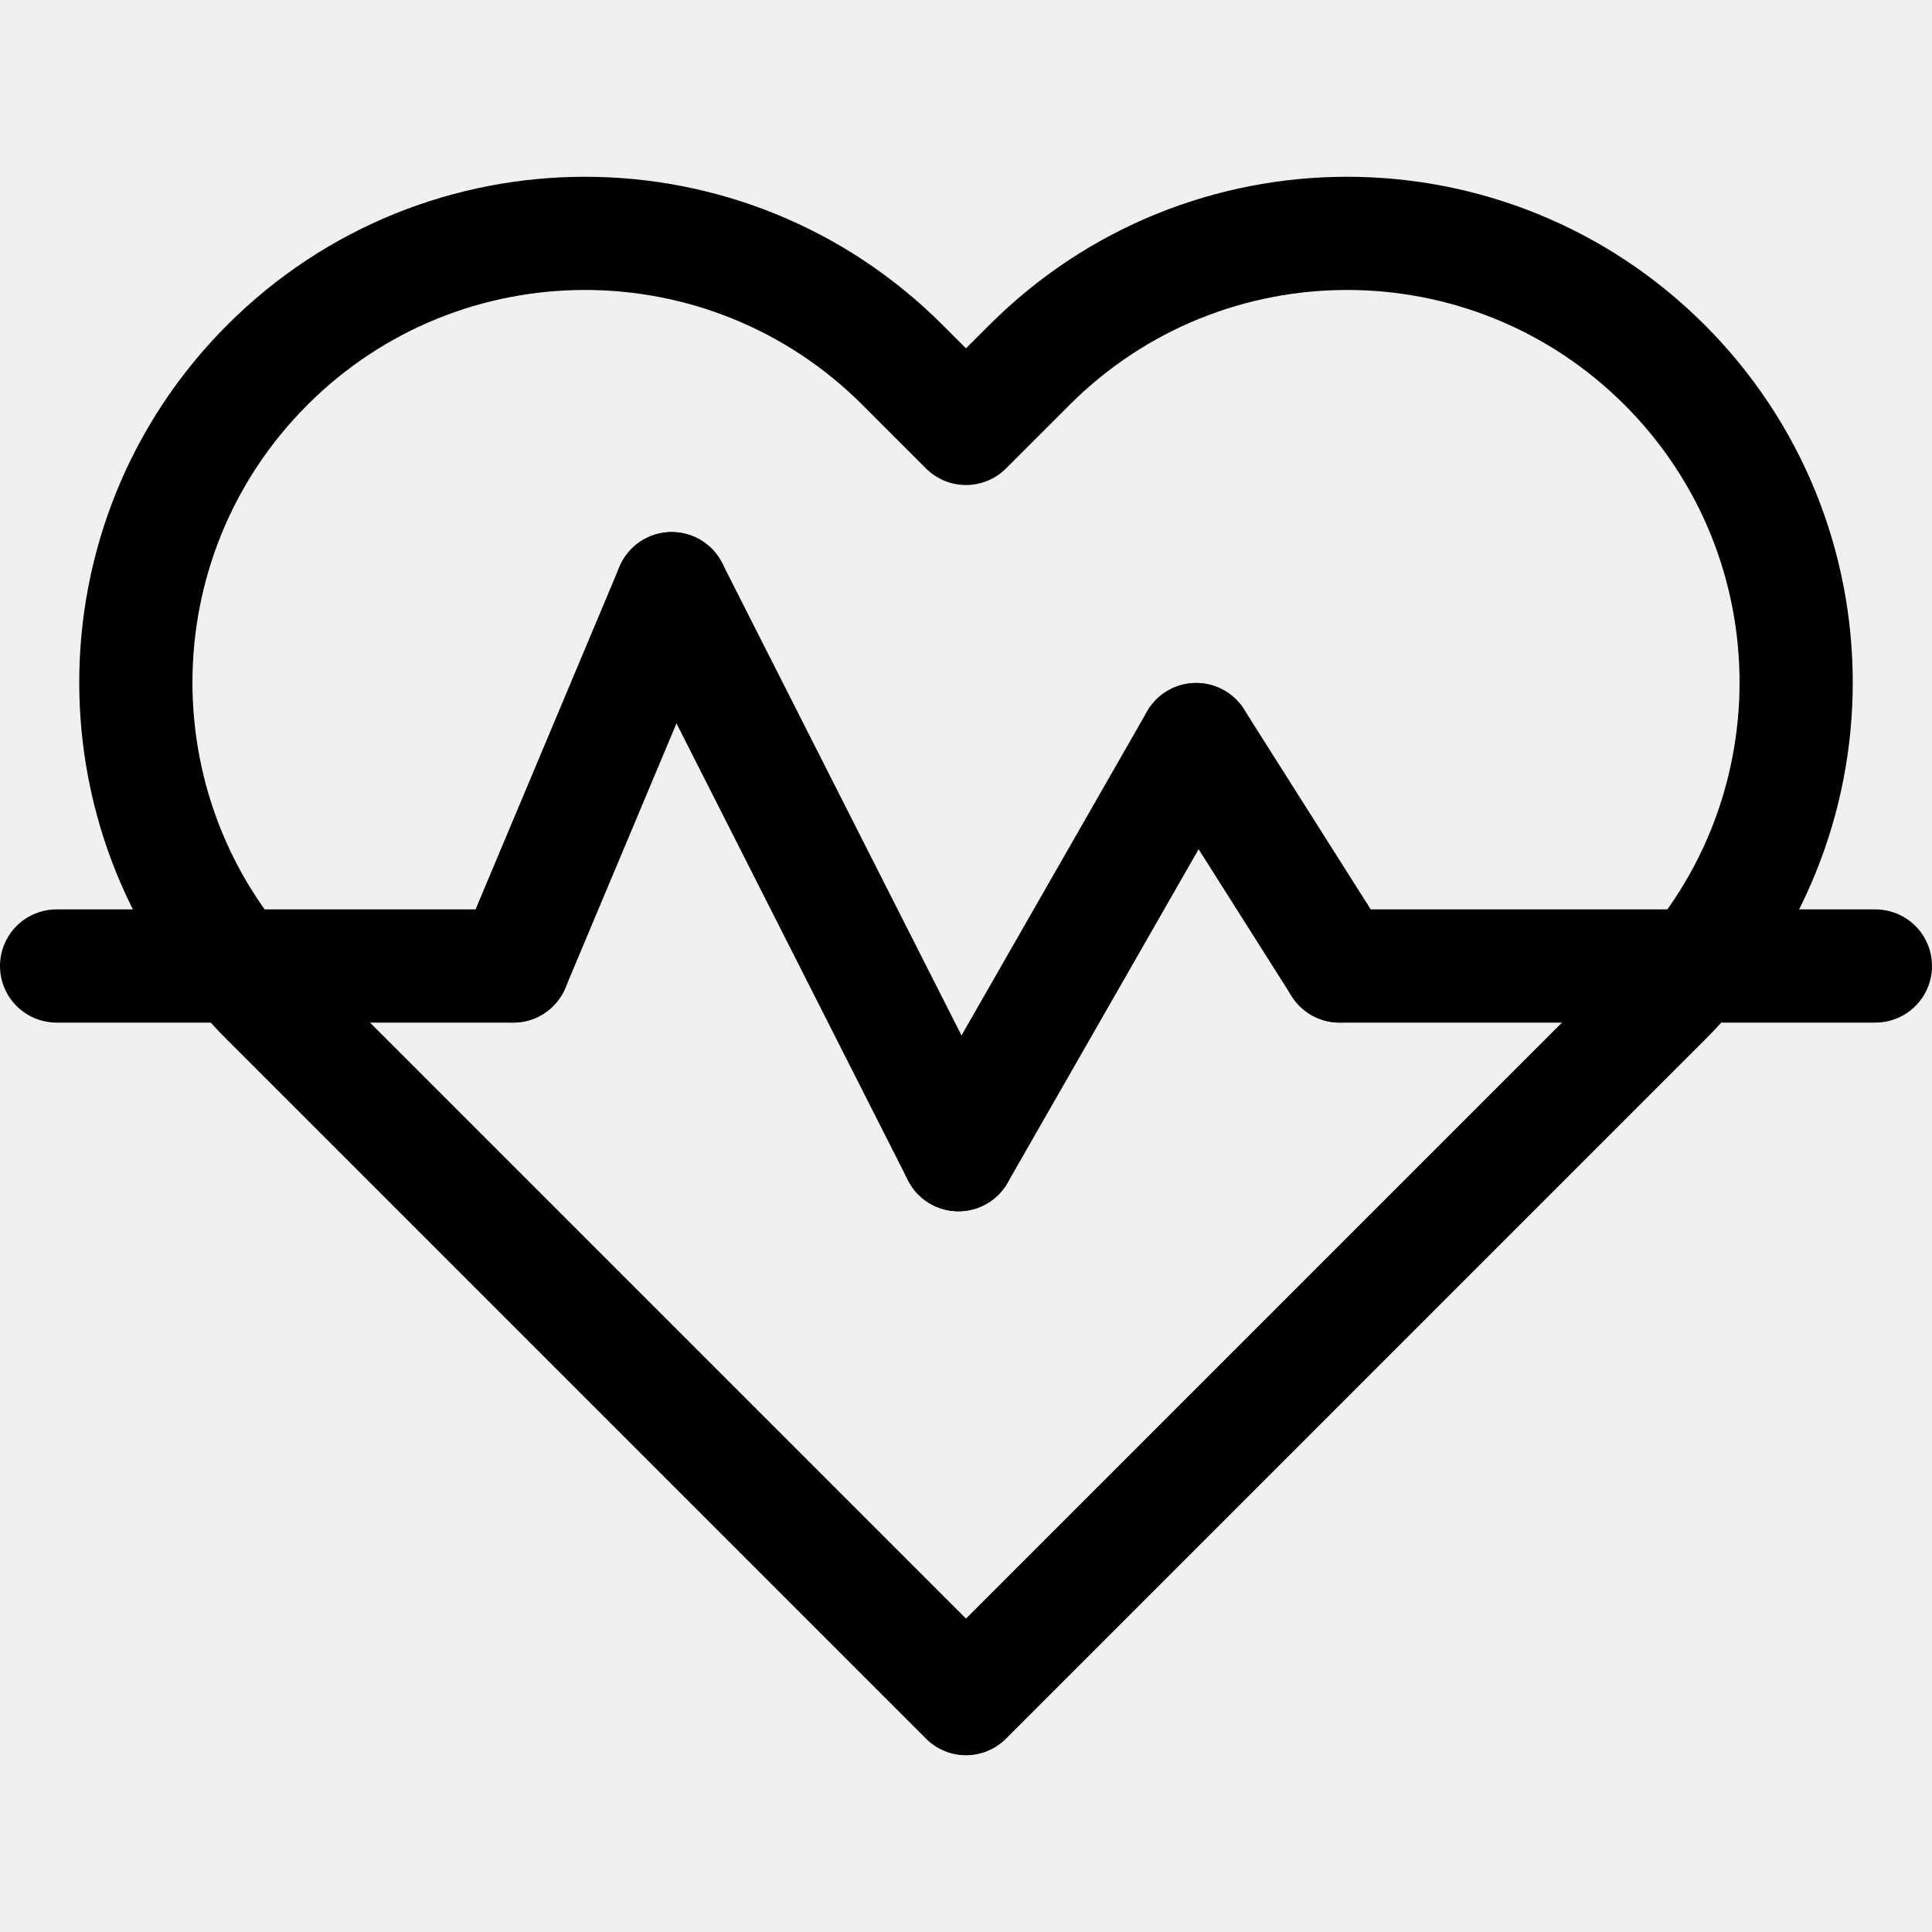
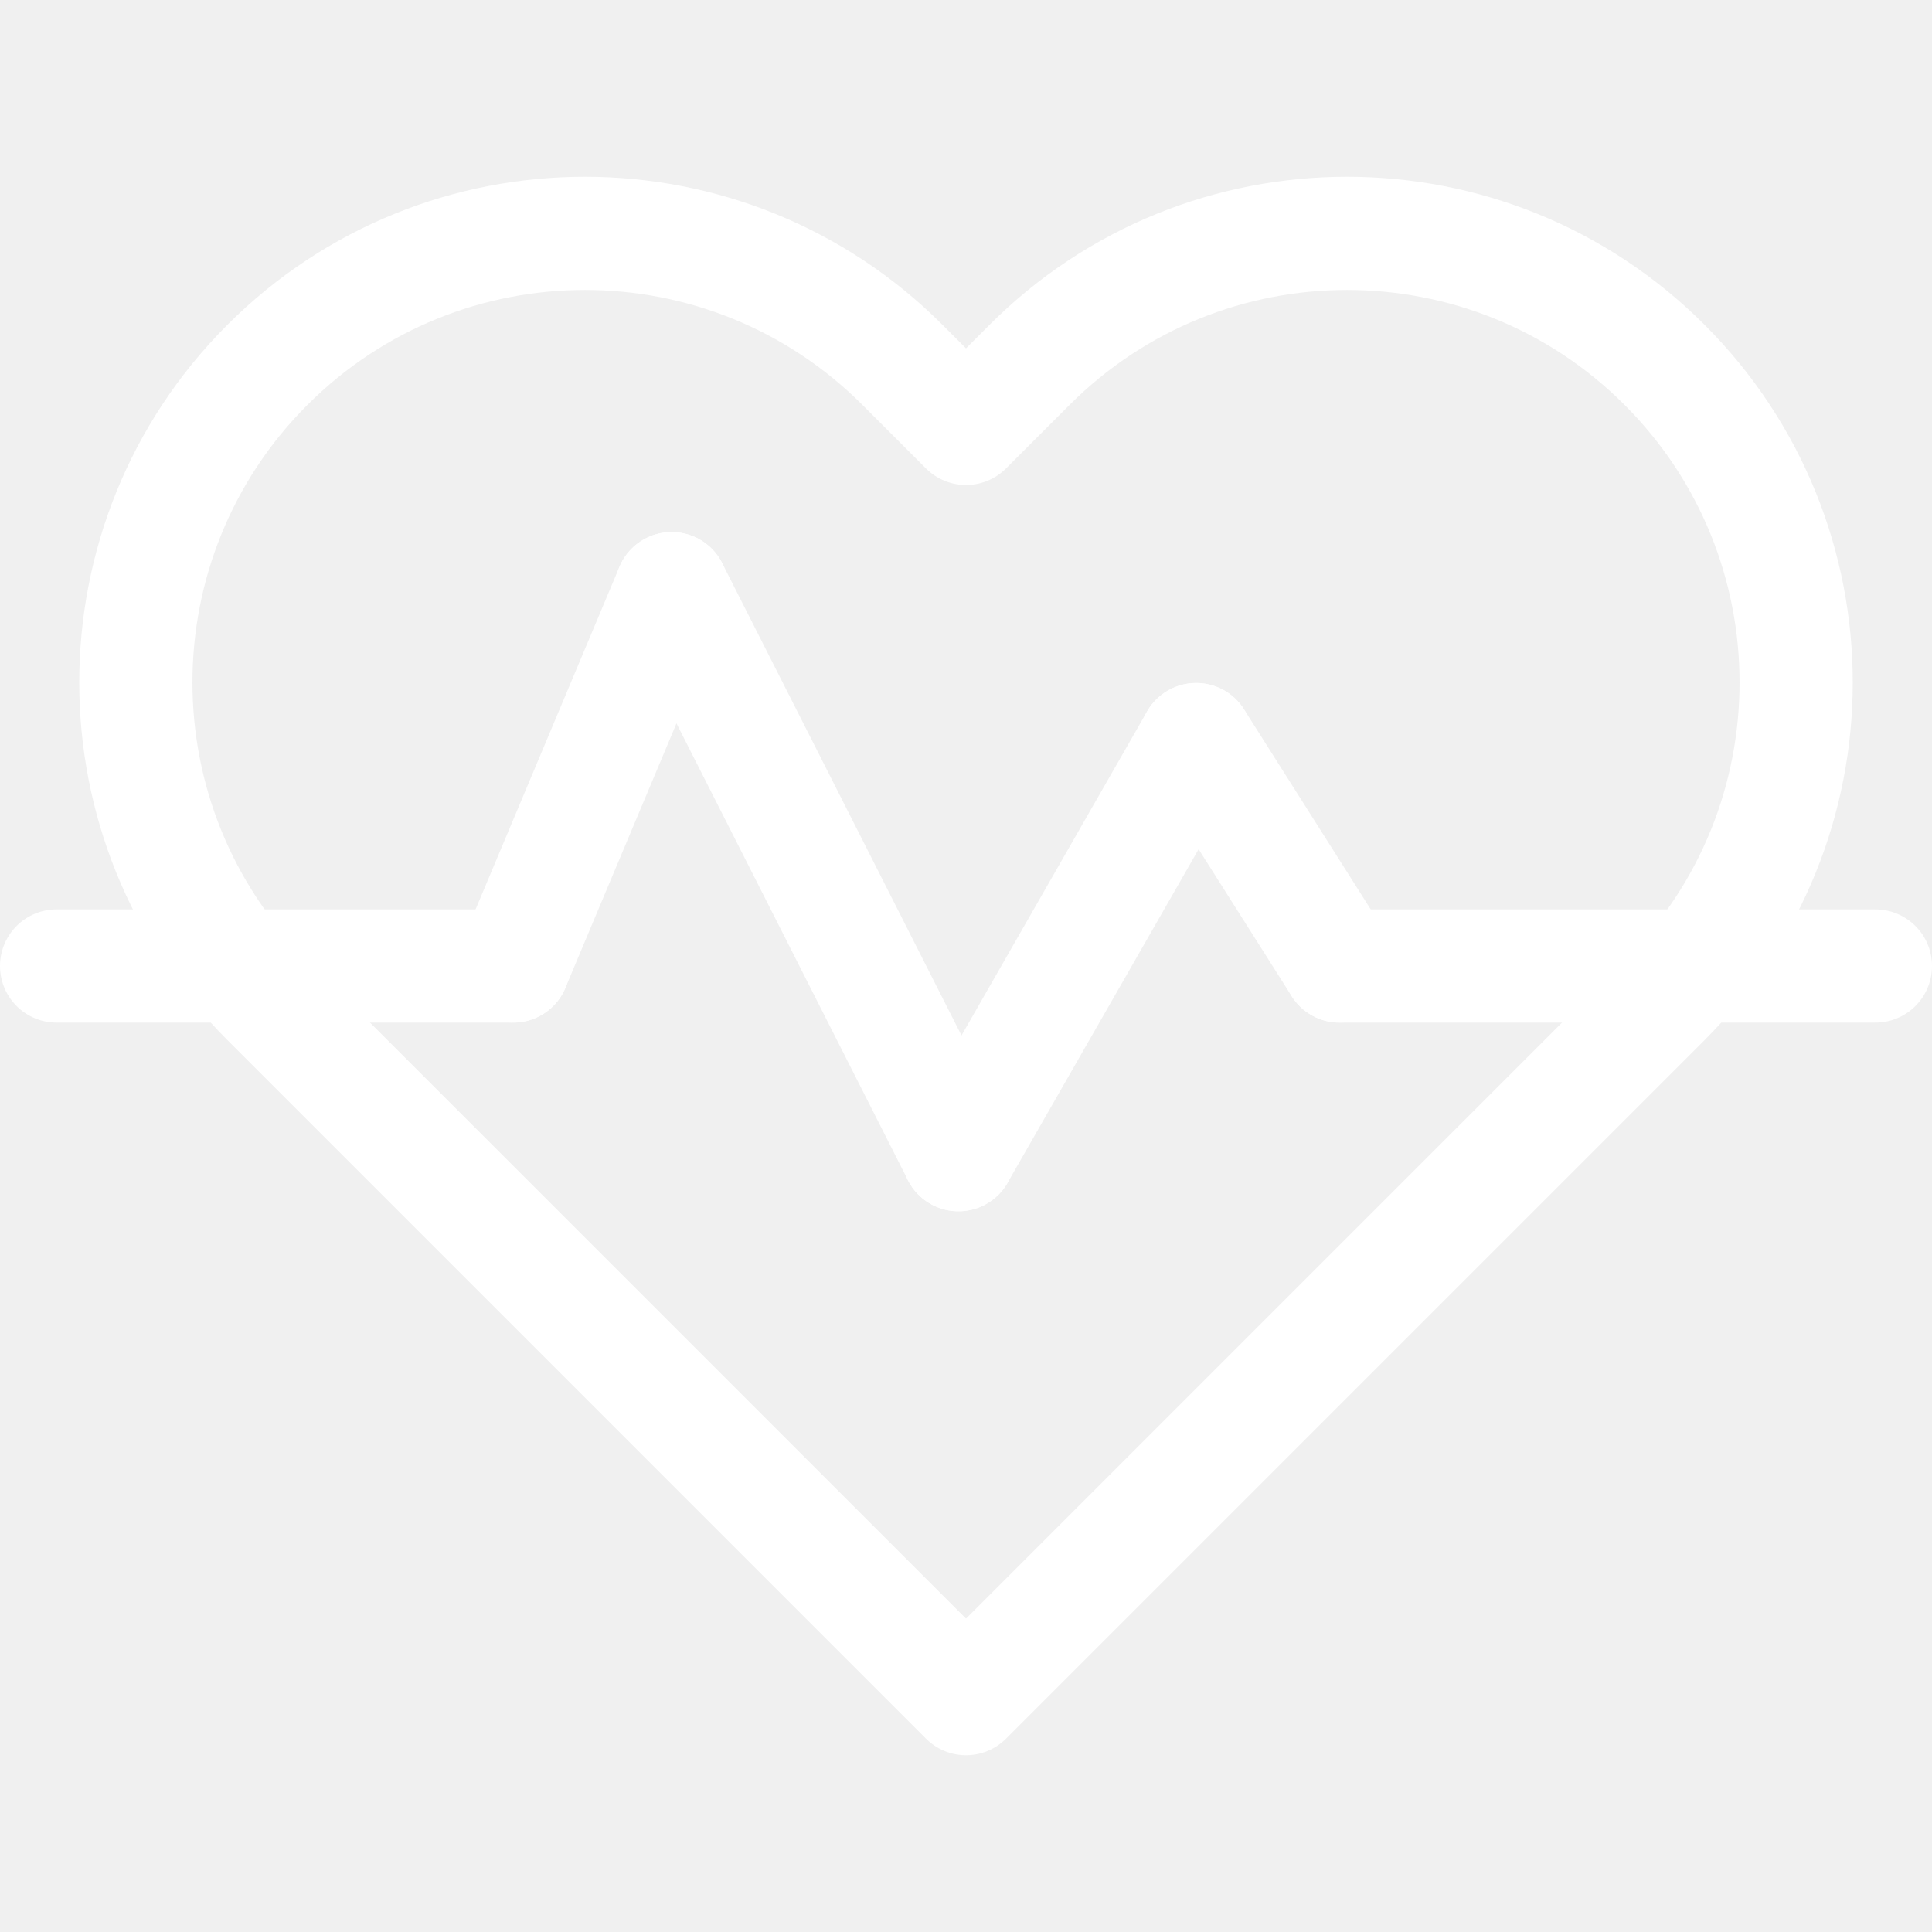
- <svg xmlns="http://www.w3.org/2000/svg" version="1.1" id="svg717" xml:space="preserve" width="682.667" height="682.667" viewBox="0 0 682.667 682.667">
+ <svg xmlns="http://www.w3.org/2000/svg" version="1.1" id="svg717" xml:space="preserve" width="37" height="37" viewBox="0 0 682.667 682.667">
  <defs id="defs721">
    <clipPath clipPathUnits="userSpaceOnUse" id="clipPath731">
      <path d="M 0,512 H 512 V 0 H 0 Z" id="path729" />
    </clipPath>
  </defs>
  <g id="g723" transform="matrix(1.333333,0,0,-1.333333,0,682.6667)">
    <g id="g725">
      <g id="g727" clip-path="url(#clipPath731)">
        <g id="g733" transform="translate(256,398.4658)">
-           <path d="m 0,0 -16.831,16.831 c -46.478,46.478 -121.833,46.478 -168.311,0 -46.478,-46.477 -46.478,-121.833 0,-168.31 L 0,-336.621 185.142,-151.479 c 46.478,46.477 46.478,121.833 0,168.31 -46.478,46.478 -121.833,46.478 -168.311,0 z" style="fill:none;stroke:#000000;stroke-width:30;stroke-linecap:round;stroke-linejoin:round;stroke-miterlimit:10;stroke-dasharray:none;stroke-opacity:1" id="path735" />
+           <path d="m 0,0 -16.831,16.831 c -46.478,46.478 -121.833,46.478 -168.311,0 -46.478,-46.477 -46.478,-121.833 0,-168.31 L 0,-336.621 185.142,-151.479 c 46.478,46.477 46.478,121.833 0,168.31 -46.478,46.478 -121.833,46.478 -168.311,0 z" style="fill:none;stroke:#FFFFFF;stroke-width:30;stroke-linecap:round;stroke-linejoin:round;stroke-miterlimit:10;stroke-dasharray:none;stroke-opacity:1" id="path735" />
        </g>
        <g id="g737" transform="translate(355,256)">
-           <path d="M 0,0 H 142" style="fill:none;stroke:#000000;stroke-width:30;stroke-linecap:round;stroke-linejoin:round;stroke-miterlimit:10;stroke-dasharray:none;stroke-opacity:1" id="path739" />
+           <path d="M 0,0 H 142" style="fill:none;stroke:#FFFFFF;stroke-width:30;stroke-linecap:round;stroke-linejoin:round;stroke-miterlimit:10;stroke-dasharray:none;stroke-opacity:1" id="path739" />
        </g>
        <g id="g741" transform="translate(15,256)">
-           <path d="M 0,0 H 121" style="fill:none;stroke:#000000;stroke-width:30;stroke-linecap:round;stroke-linejoin:round;stroke-miterlimit:10;stroke-dasharray:none;stroke-opacity:1" id="path743" />
+           <path d="M 0,0 H 121" style="fill:none;stroke:#FFFFFF;stroke-width:30;stroke-linecap:round;stroke-linejoin:round;stroke-miterlimit:10;stroke-dasharray:none;stroke-opacity:1" id="path743" />
        </g>
        <g id="g745" transform="translate(136,256)">
-           <path d="M 0,0 42,100" style="fill:none;stroke:#000000;stroke-width:30;stroke-linecap:round;stroke-linejoin:round;stroke-miterlimit:10;stroke-dasharray:none;stroke-opacity:1" id="path747" />
+           <path d="M 0,0 42,100" style="fill:none;stroke:#FFFFFF;stroke-width:30;stroke-linecap:round;stroke-linejoin:round;stroke-miterlimit:10;stroke-dasharray:none;stroke-opacity:1" id="path747" />
        </g>
        <g id="g749" transform="translate(254,206)">
-           <path d="M 0,0 -76,150" style="fill:none;stroke:#000000;stroke-width:30;stroke-linecap:round;stroke-linejoin:round;stroke-miterlimit:10;stroke-dasharray:none;stroke-opacity:1" id="path751" />
+           <path d="M 0,0 -76,150" style="fill:none;stroke:#FFFFFF;stroke-width:30;stroke-linecap:round;stroke-linejoin:round;stroke-miterlimit:10;stroke-dasharray:none;stroke-opacity:1" id="path751" />
        </g>
        <g id="g753" transform="translate(254,206)">
-           <path d="M 0,0 63,110" style="fill:none;stroke:#000000;stroke-width:30;stroke-linecap:round;stroke-linejoin:round;stroke-miterlimit:10;stroke-dasharray:none;stroke-opacity:1" id="path755" />
+           <path d="M 0,0 63,110" style="fill:none;stroke:#FFFFFF;stroke-width:30;stroke-linecap:round;stroke-linejoin:round;stroke-miterlimit:10;stroke-dasharray:none;stroke-opacity:1" id="path755" />
        </g>
        <g id="g757" transform="translate(355,256)">
-           <path d="M 0,0 -38,60" style="fill:none;stroke:#000000;stroke-width:30;stroke-linecap:round;stroke-linejoin:round;stroke-miterlimit:10;stroke-dasharray:none;stroke-opacity:1" id="path759" />
+           <path d="M 0,0 -38,60" style="fill:none;stroke:#FFFFFF;stroke-width:30;stroke-linecap:round;stroke-linejoin:round;stroke-miterlimit:10;stroke-dasharray:none;stroke-opacity:1" id="path759" />
        </g>
      </g>
    </g>
  </g>
</svg>
